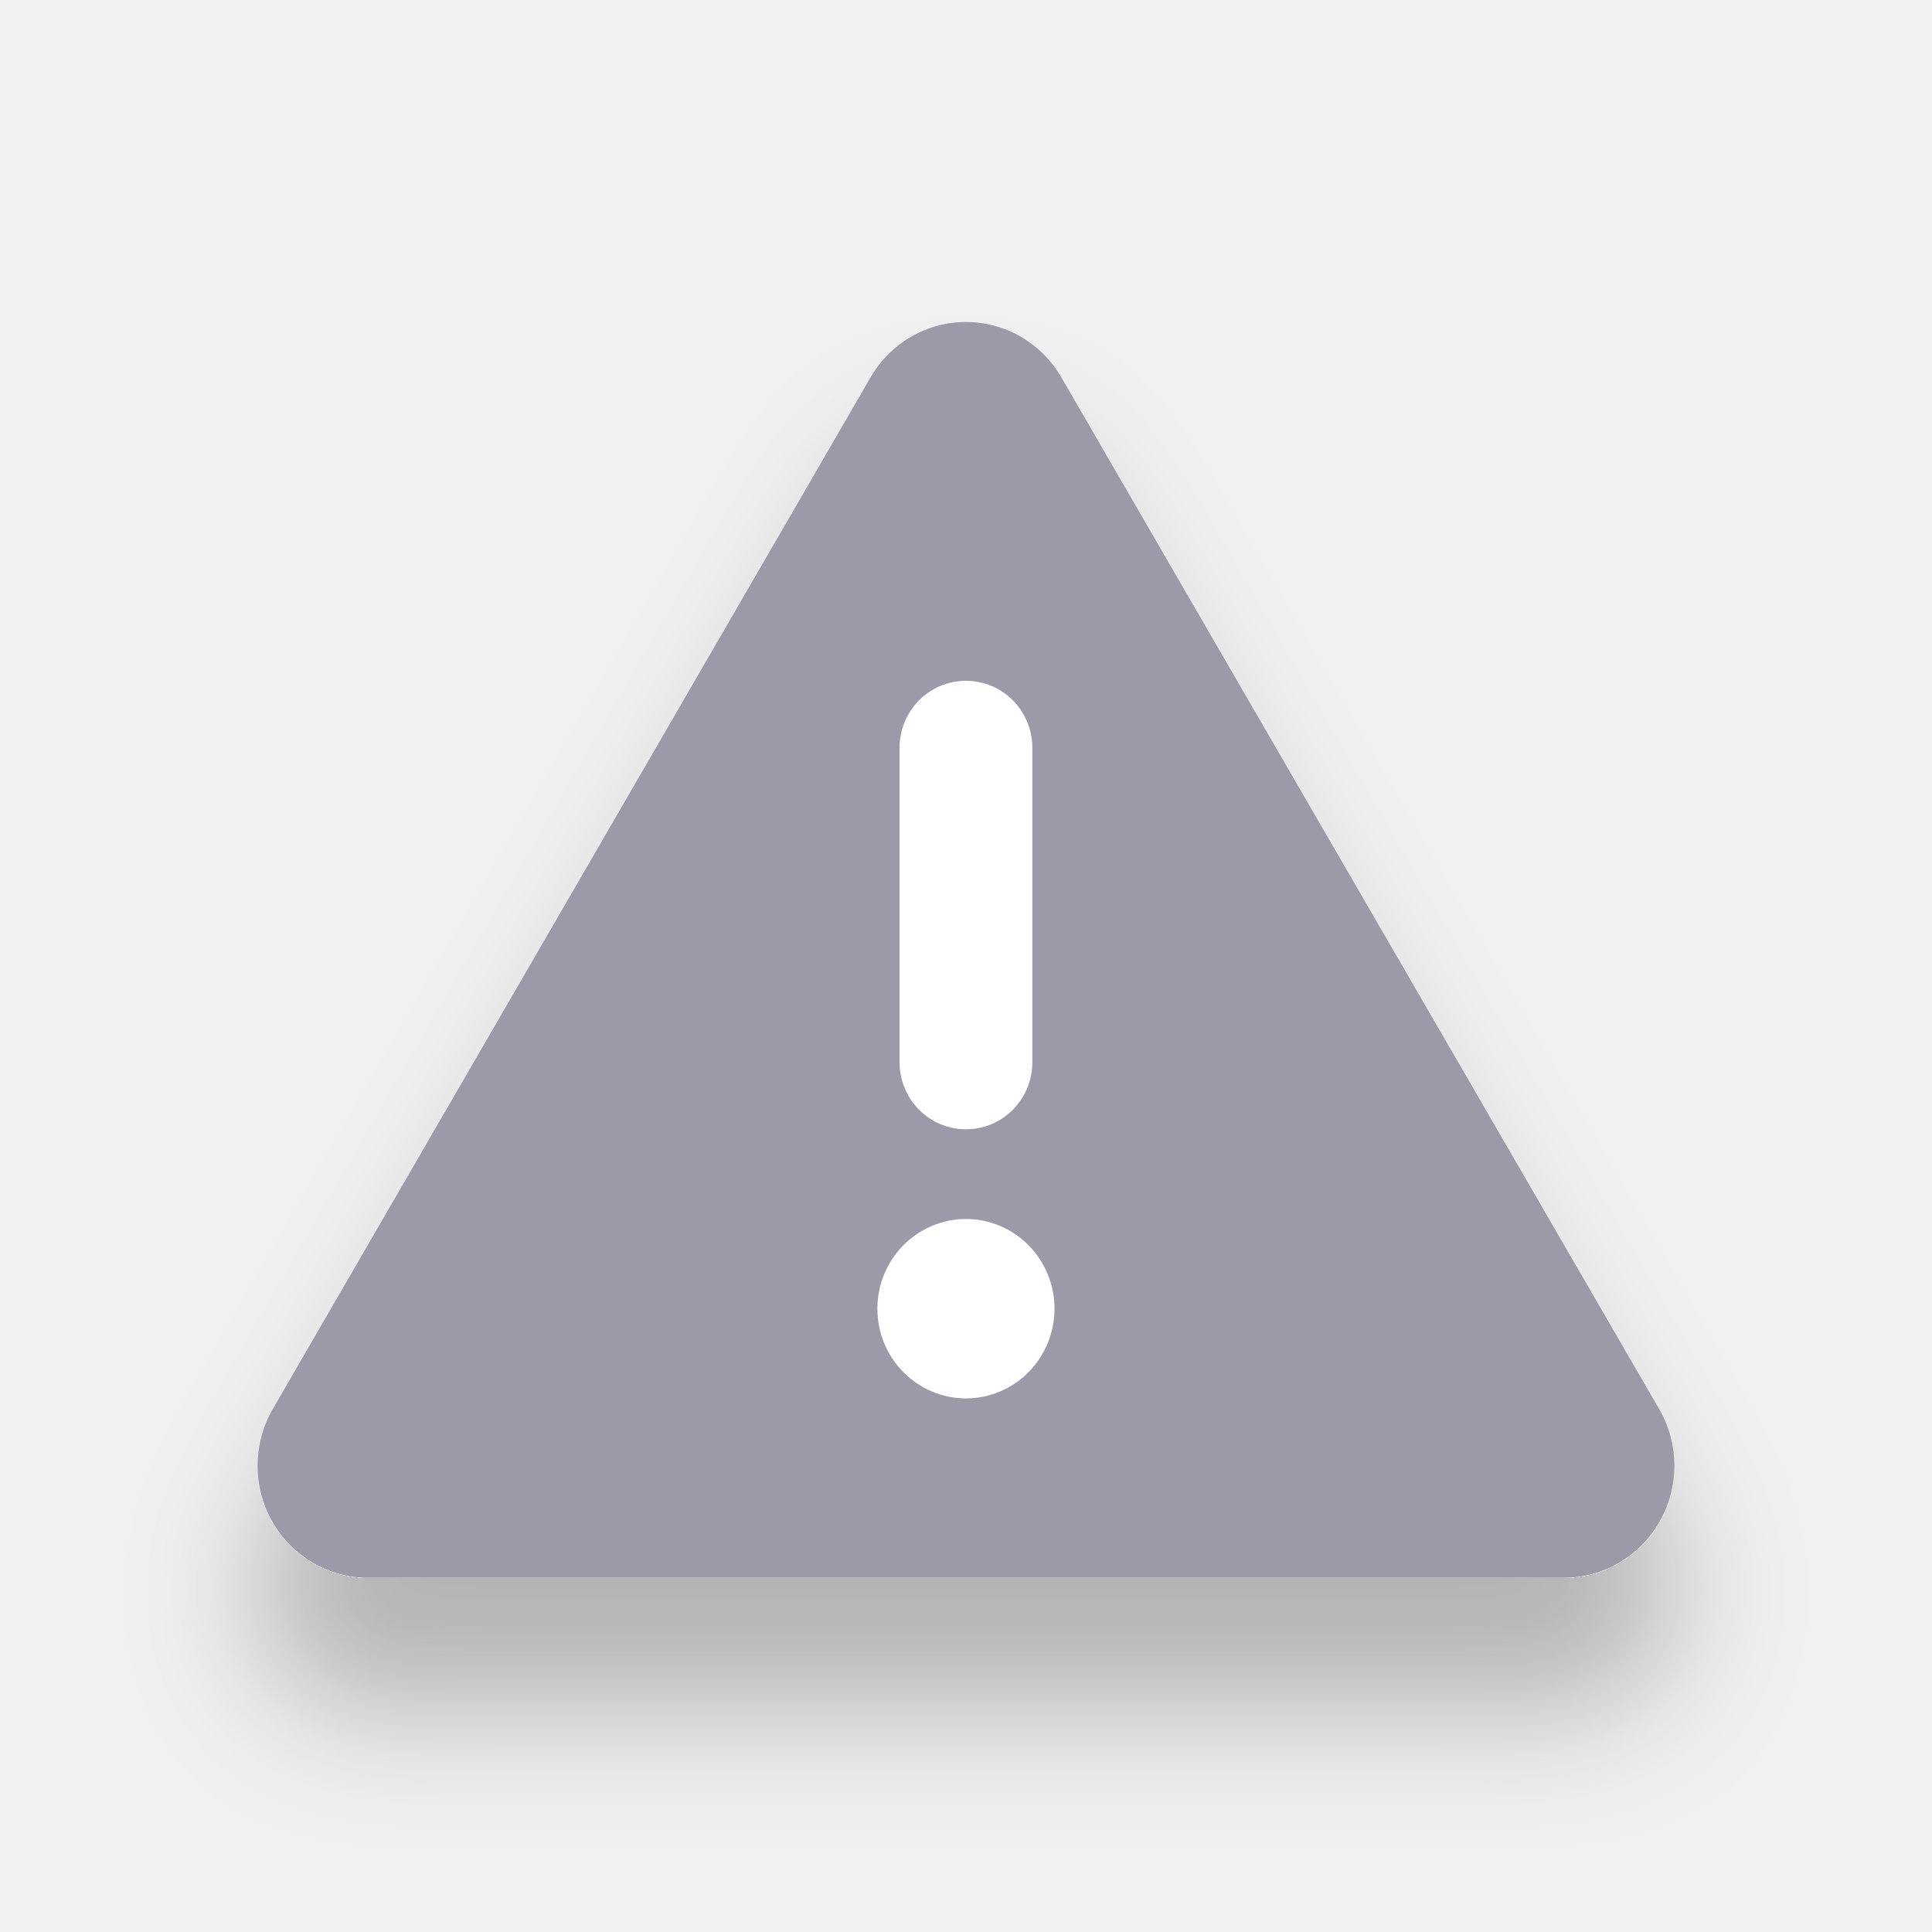
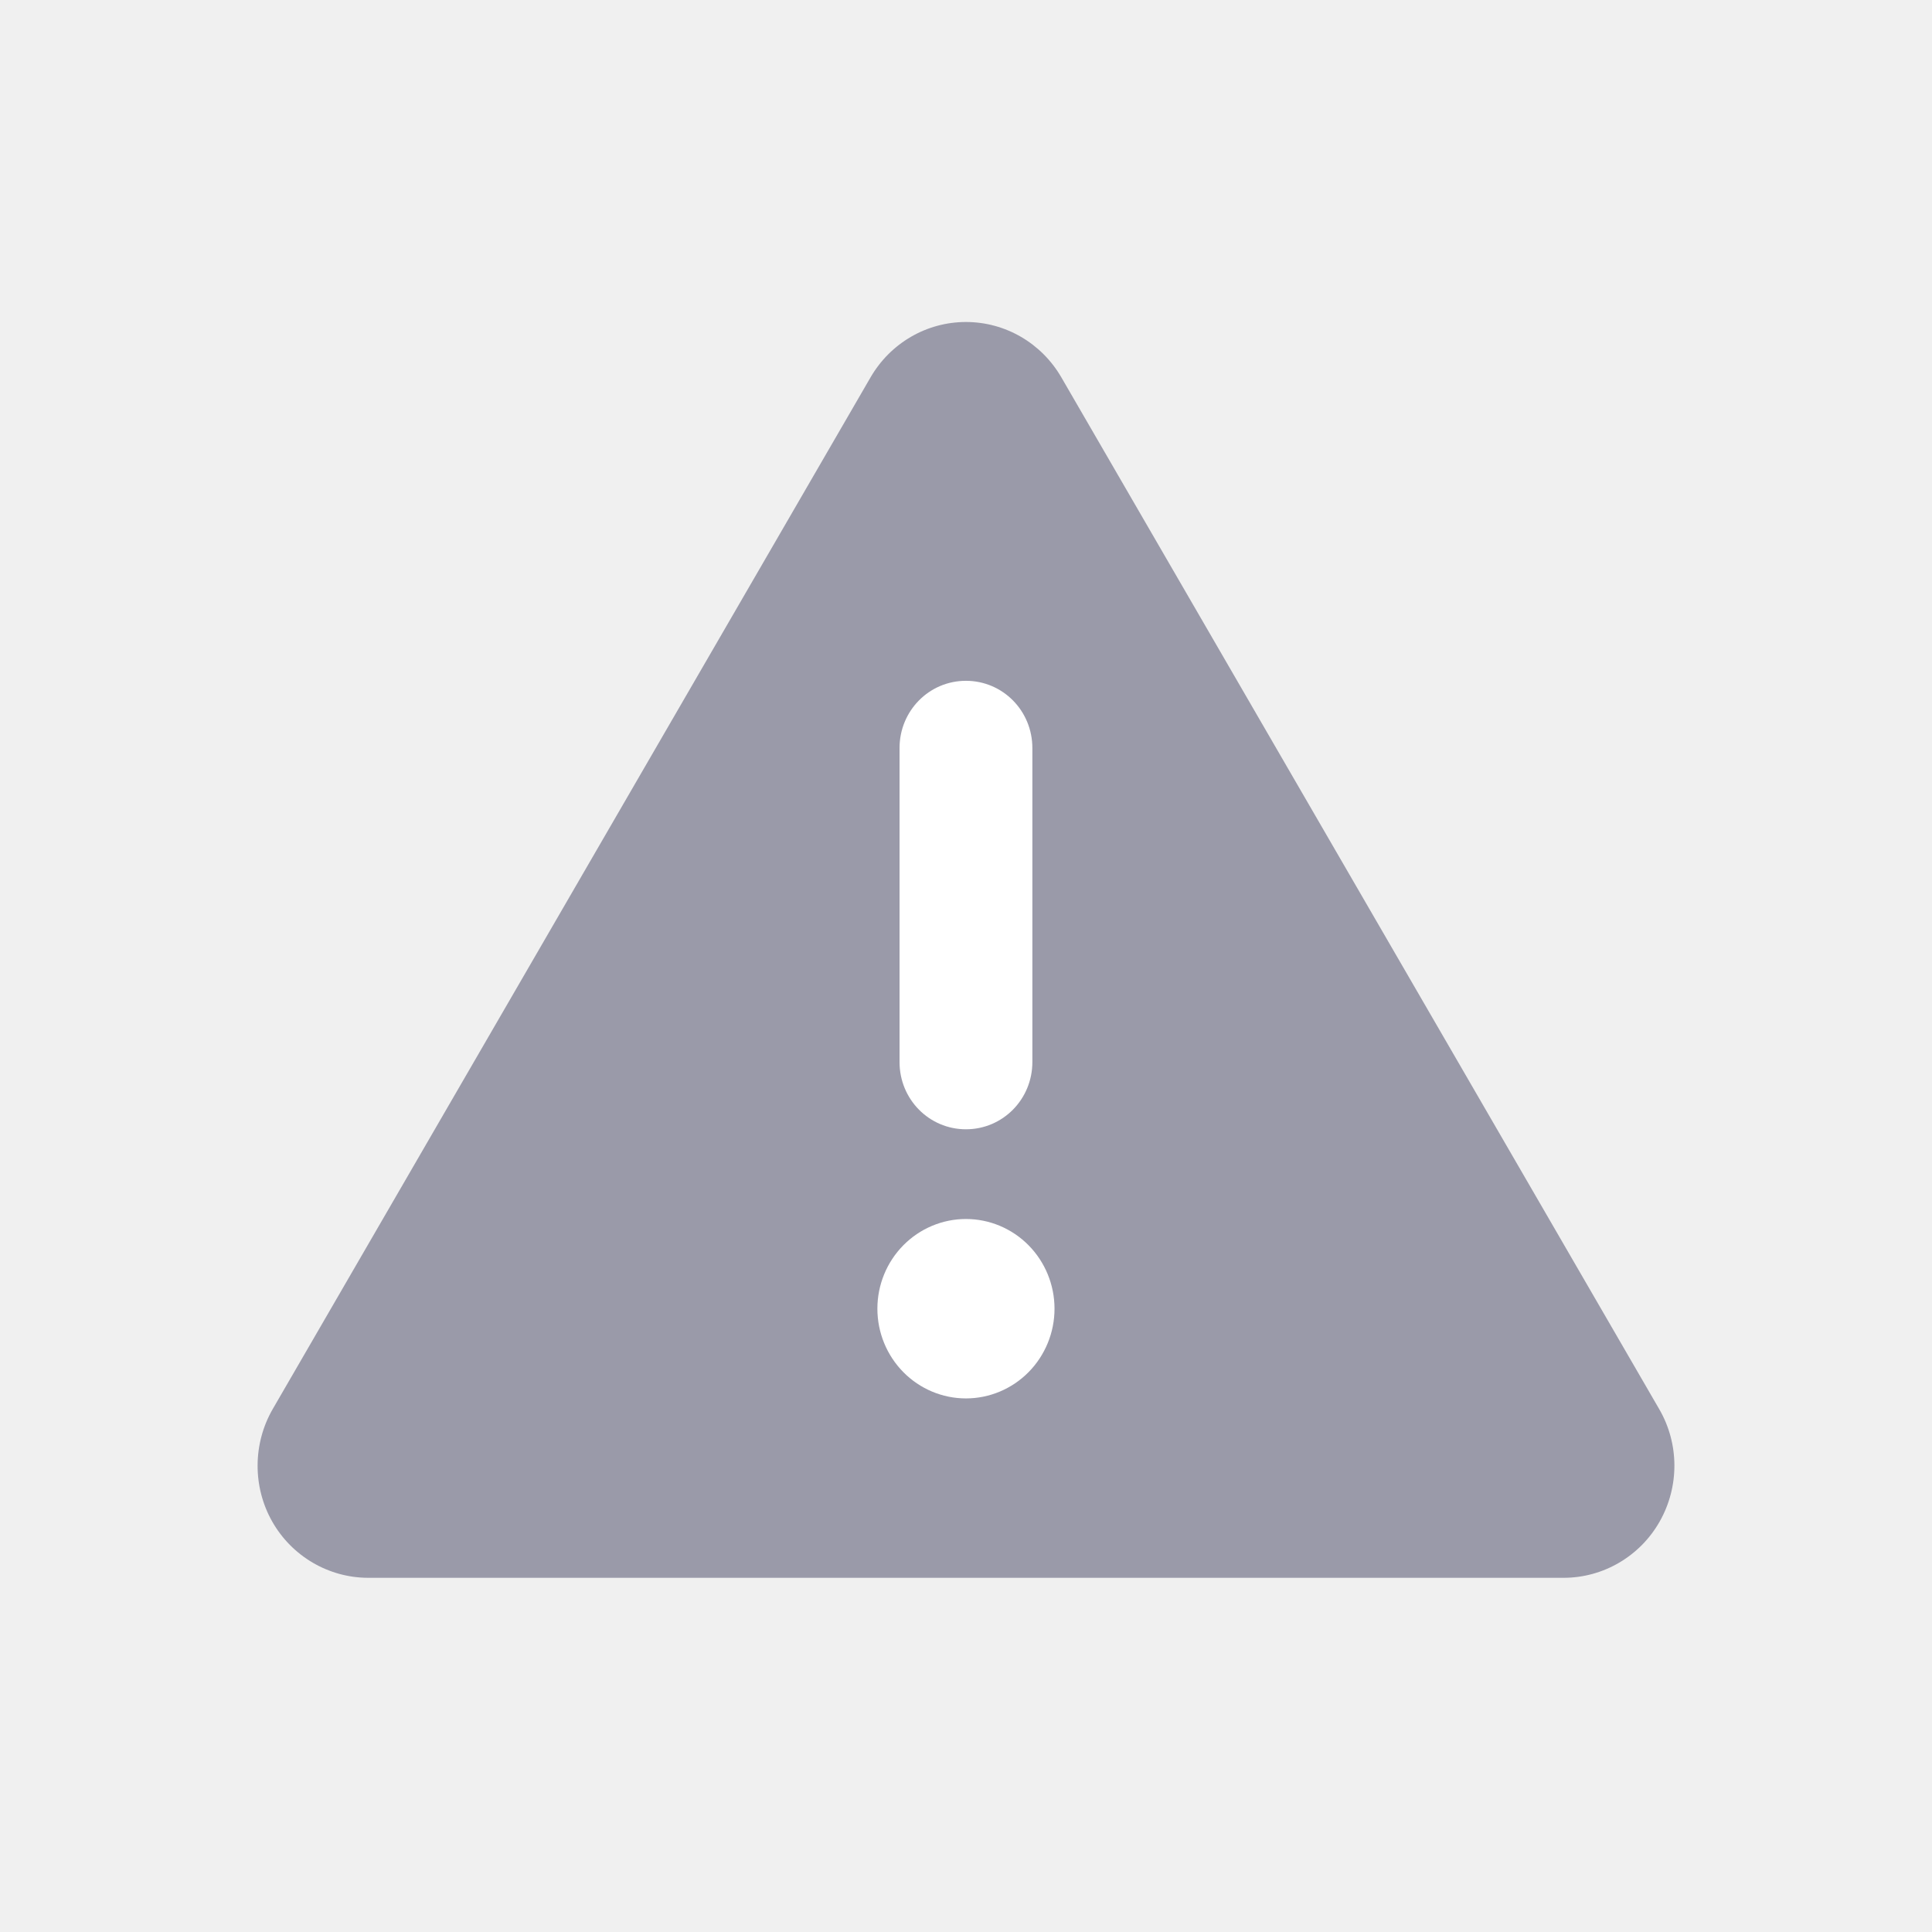
<svg xmlns="http://www.w3.org/2000/svg" width="60" height="60" viewBox="0 0 60 60" fill="none">
-   <g filter="url(#filter0_d_1379_9094)">
-     <path d="M30.5 15L48.254 45.75H12.746L30.5 15Z" fill="white" />
-     <path d="M29.998 10C31.219 10 32.345 10.653 32.964 11.724L51.527 43.759C52.155 44.839 52.155 46.171 51.544 47.25C50.934 48.33 49.791 49 48.562 49H11.435C10.206 49 9.063 48.33 8.452 47.25C7.842 46.171 7.851 44.83 8.47 43.759L27.033 11.724C27.652 10.653 28.778 10 29.998 10ZM29.998 21.143C28.855 21.143 27.936 22.074 27.936 23.232V32.982C27.936 34.14 28.855 35.071 29.998 35.071C31.142 35.071 32.061 34.14 32.061 32.982V23.232C32.061 22.074 31.142 21.143 29.998 21.143ZM32.749 40.643C32.749 39.904 32.459 39.196 31.943 38.673C31.427 38.151 30.728 37.857 29.998 37.857C29.269 37.857 28.57 38.151 28.054 38.673C27.538 39.196 27.248 39.904 27.248 40.643C27.248 41.382 27.538 42.09 28.054 42.613C28.57 43.135 29.269 43.429 29.998 43.429C30.728 43.429 31.427 43.135 31.943 42.613C32.459 42.09 32.749 41.382 32.749 40.643Z" fill="#9A9AA9" />
-   </g>
-   <defs>
-     <filter id="filter0_d_1379_9094" x="-4" y="0" width="68" height="68" filterUnits="userSpaceOnUse" color-interpolation-filters="sRGB">
-       <feFlood flood-opacity="0" result="BackgroundImageFix" />
-       <feColorMatrix in="SourceAlpha" type="matrix" values="0 0 0 0 0 0 0 0 0 0 0 0 0 0 0 0 0 0 127 0" result="hardAlpha" />
-       <feOffset dy="4" />
-       <feGaussianBlur stdDeviation="2" />
-       <feComposite in2="hardAlpha" operator="out" />
-       <feColorMatrix type="matrix" values="0 0 0 0 0 0 0 0 0 0 0 0 0 0 0 0 0 0 0.25 0" />
-       <feBlend mode="normal" in2="BackgroundImageFix" result="effect1_dropShadow_1379_9094" />
-       <feBlend mode="normal" in="SourceGraphic" in2="effect1_dropShadow_1379_9094" result="shape" />
-     </filter>
-   </defs>
+   <path d="M30.5 15L48.254 45.75H12.746L30.5 15Z" fill="white" />
+   <path d="M29.998 10C31.219 10 32.345 10.653 32.964 11.724L51.527 43.759C52.155 44.839 52.155 46.171 51.544 47.25C50.934 48.33 49.791 49 48.562 49H11.435C10.206 49 9.063 48.33 8.452 47.25C7.842 46.171 7.851 44.83 8.47 43.759L27.033 11.724C27.652 10.653 28.778 10 29.998 10ZM29.998 21.143C28.855 21.143 27.936 22.074 27.936 23.232V32.982C27.936 34.14 28.855 35.071 29.998 35.071C31.142 35.071 32.061 34.14 32.061 32.982V23.232C32.061 22.074 31.142 21.143 29.998 21.143ZM32.749 40.643C32.749 39.904 32.459 39.196 31.943 38.673C31.427 38.151 30.728 37.857 29.998 37.857C29.269 37.857 28.57 38.151 28.054 38.673C27.538 39.196 27.248 39.904 27.248 40.643C27.248 41.382 27.538 42.09 28.054 42.613C28.57 43.135 29.269 43.429 29.998 43.429C30.728 43.429 31.427 43.135 31.943 42.613C32.459 42.09 32.749 41.382 32.749 40.643Z" fill="#9A9AA9" />
</svg>
